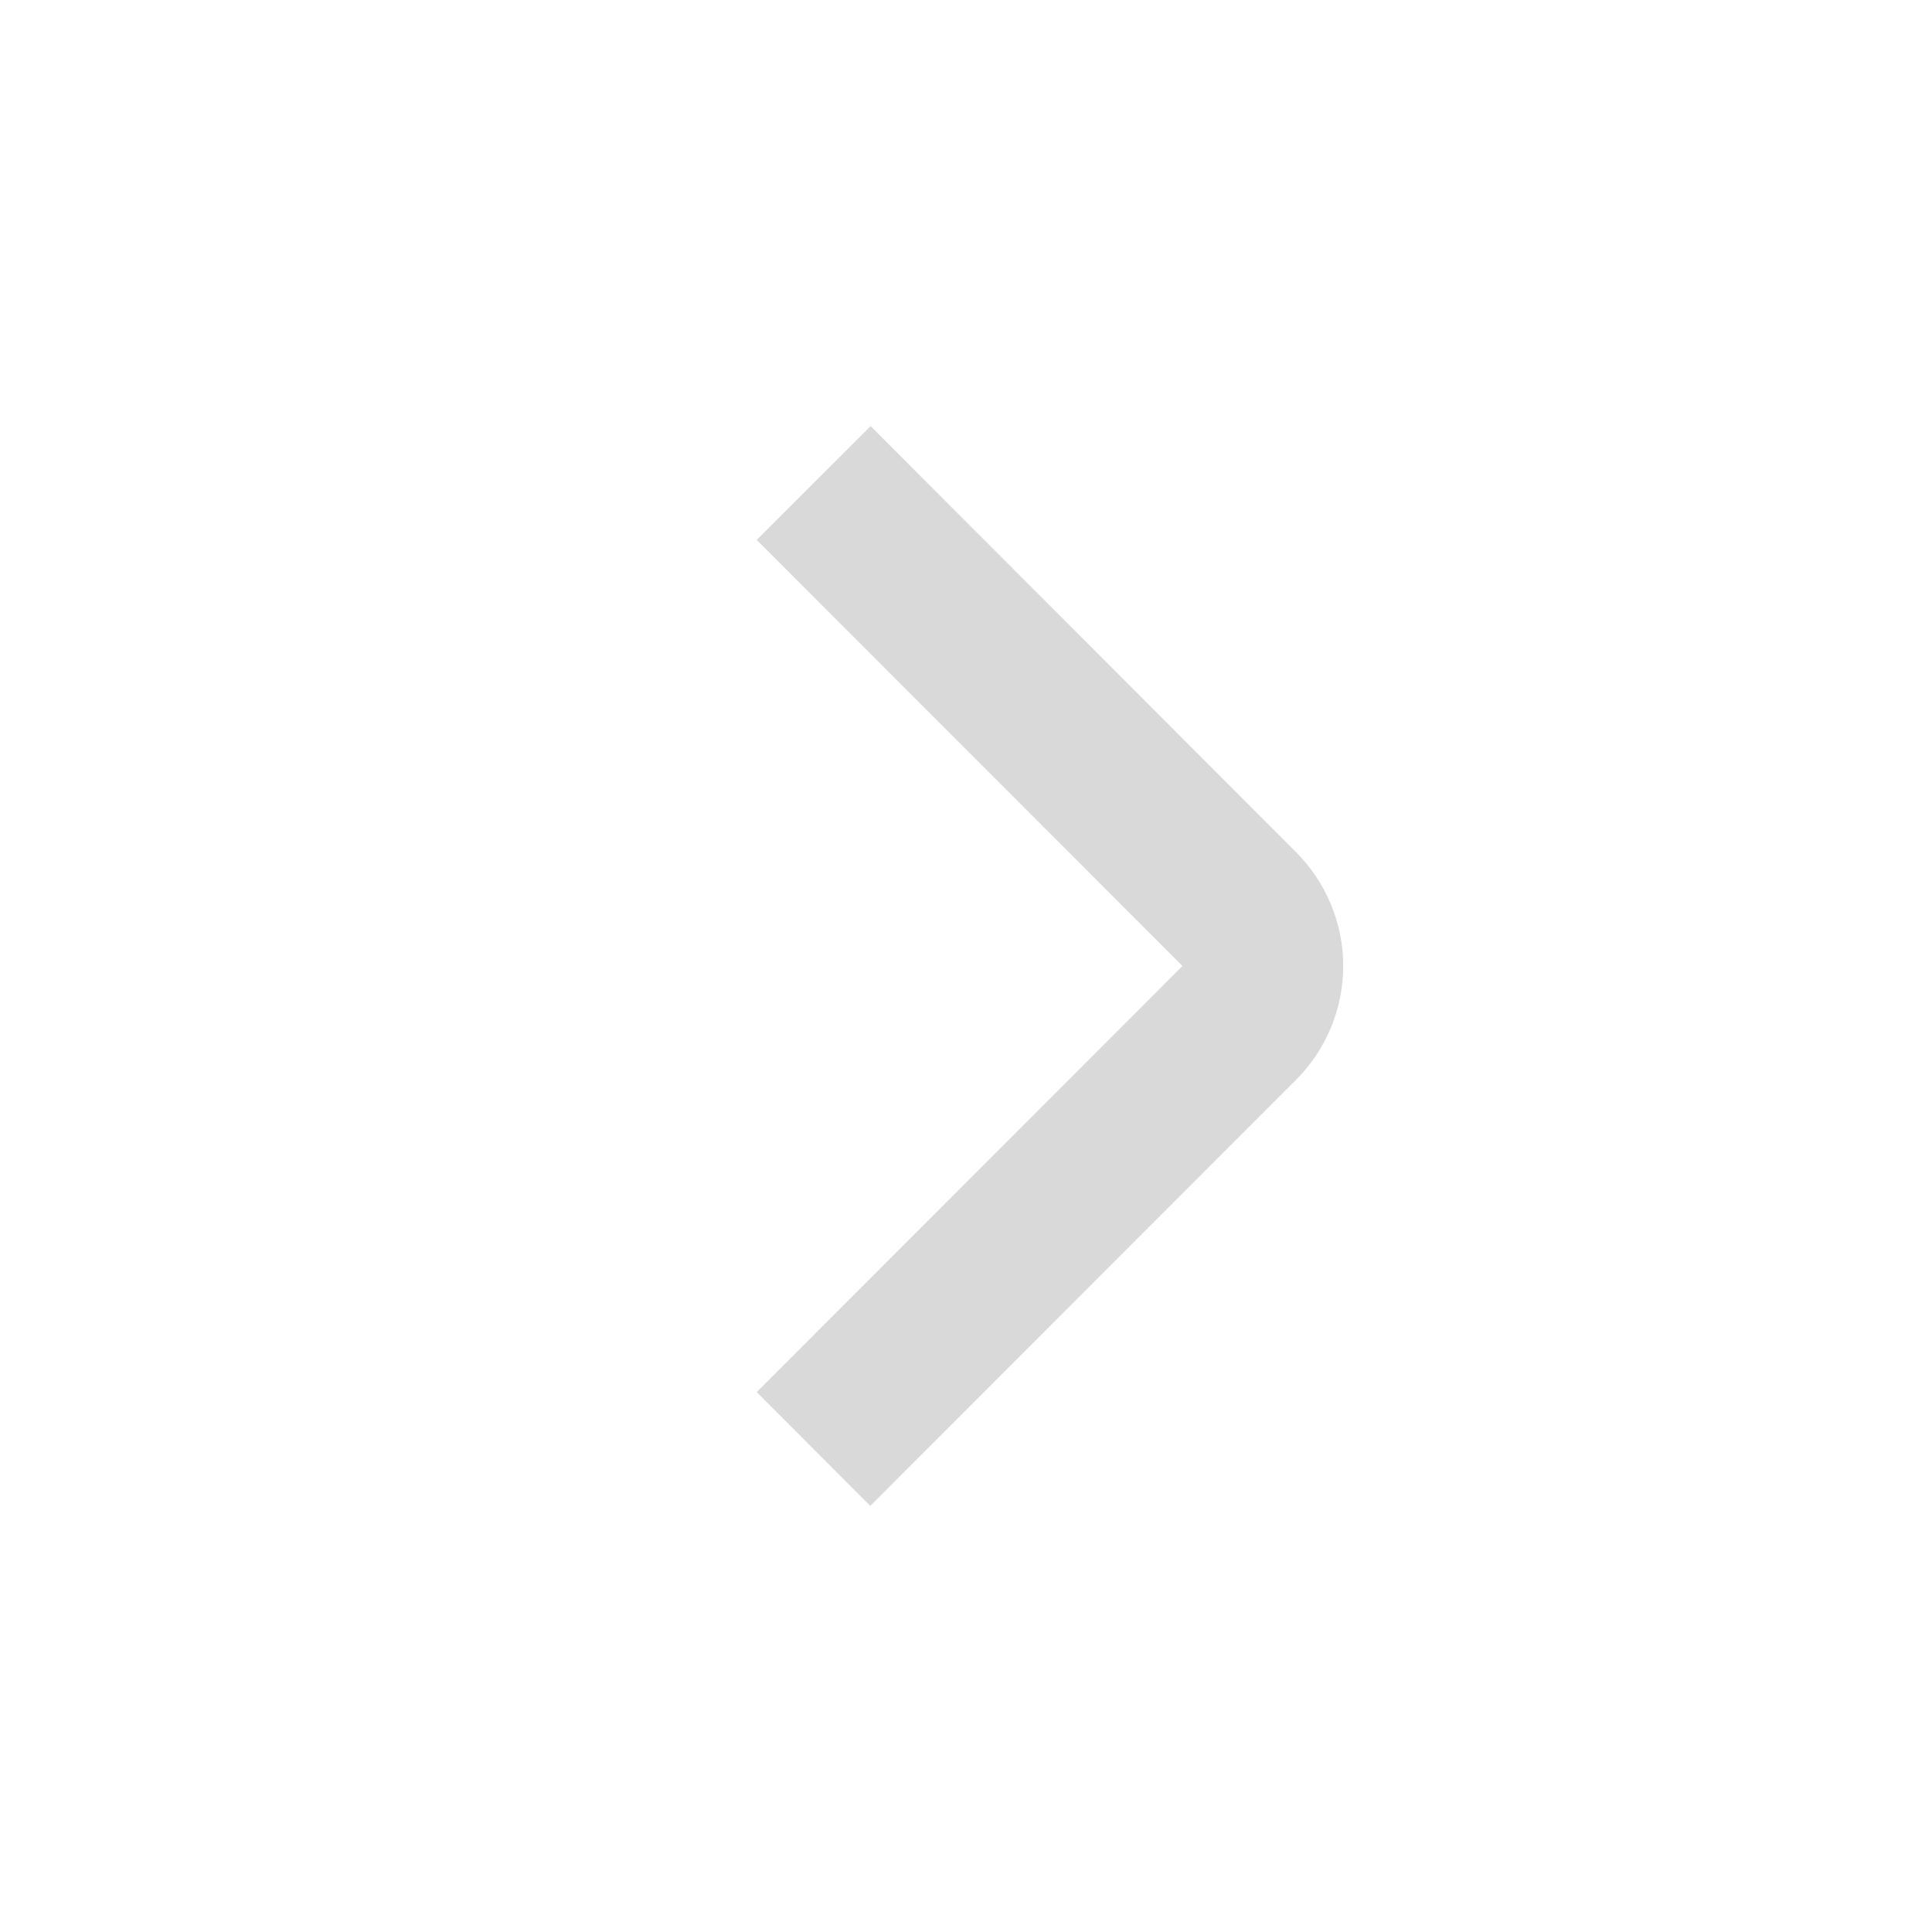
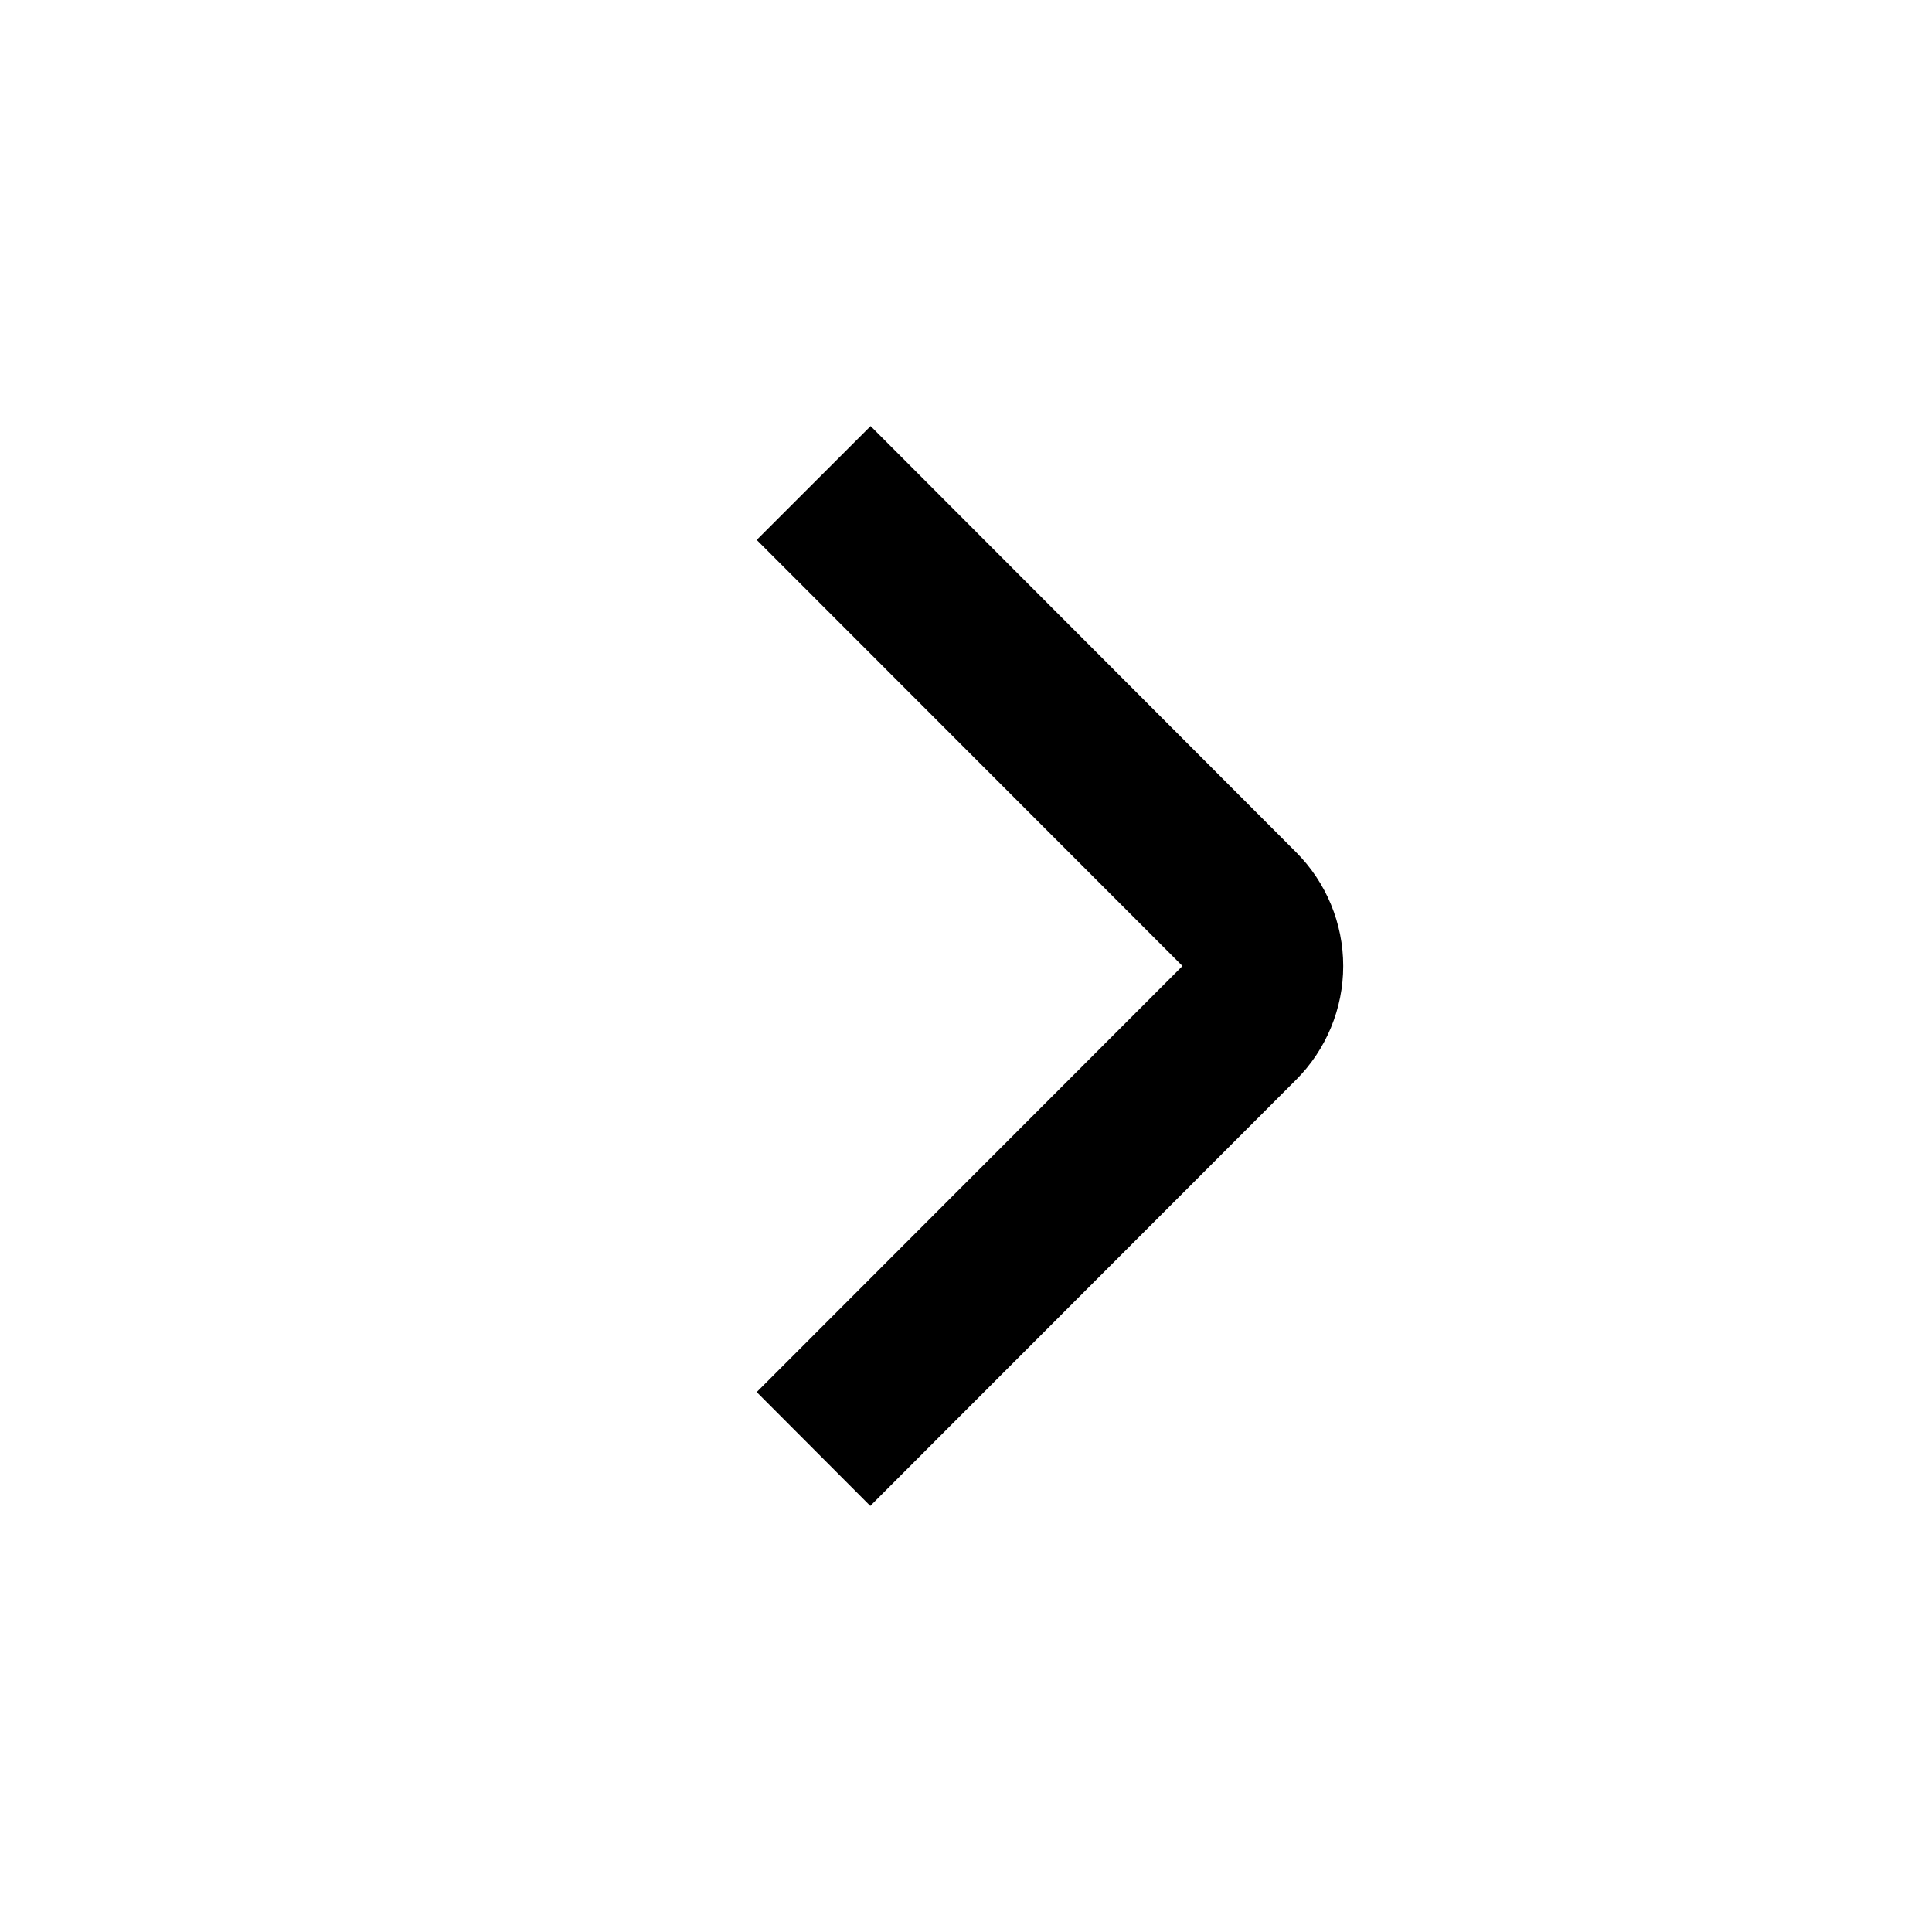
<svg xmlns="http://www.w3.org/2000/svg" width="24" height="24" viewBox="0 0 24 24" fill="none">
-   <path d="M10.811 18.707L9.4 17.293L14.689 12L9.4 6.707L10.815 5.293L16.1 10.586C16.475 10.961 16.686 11.47 16.686 12C16.686 12.53 16.475 13.039 16.1 13.414L10.811 18.707Z" fill="#D9D9D9" />
+   <path d="M10.811 18.707L9.4 17.293L14.689 12L9.4 6.707L10.815 5.293L16.1 10.586C16.475 10.961 16.686 11.47 16.686 12C16.686 12.53 16.475 13.039 16.1 13.414L10.811 18.707Z" fill="currentColor" />
</svg>
